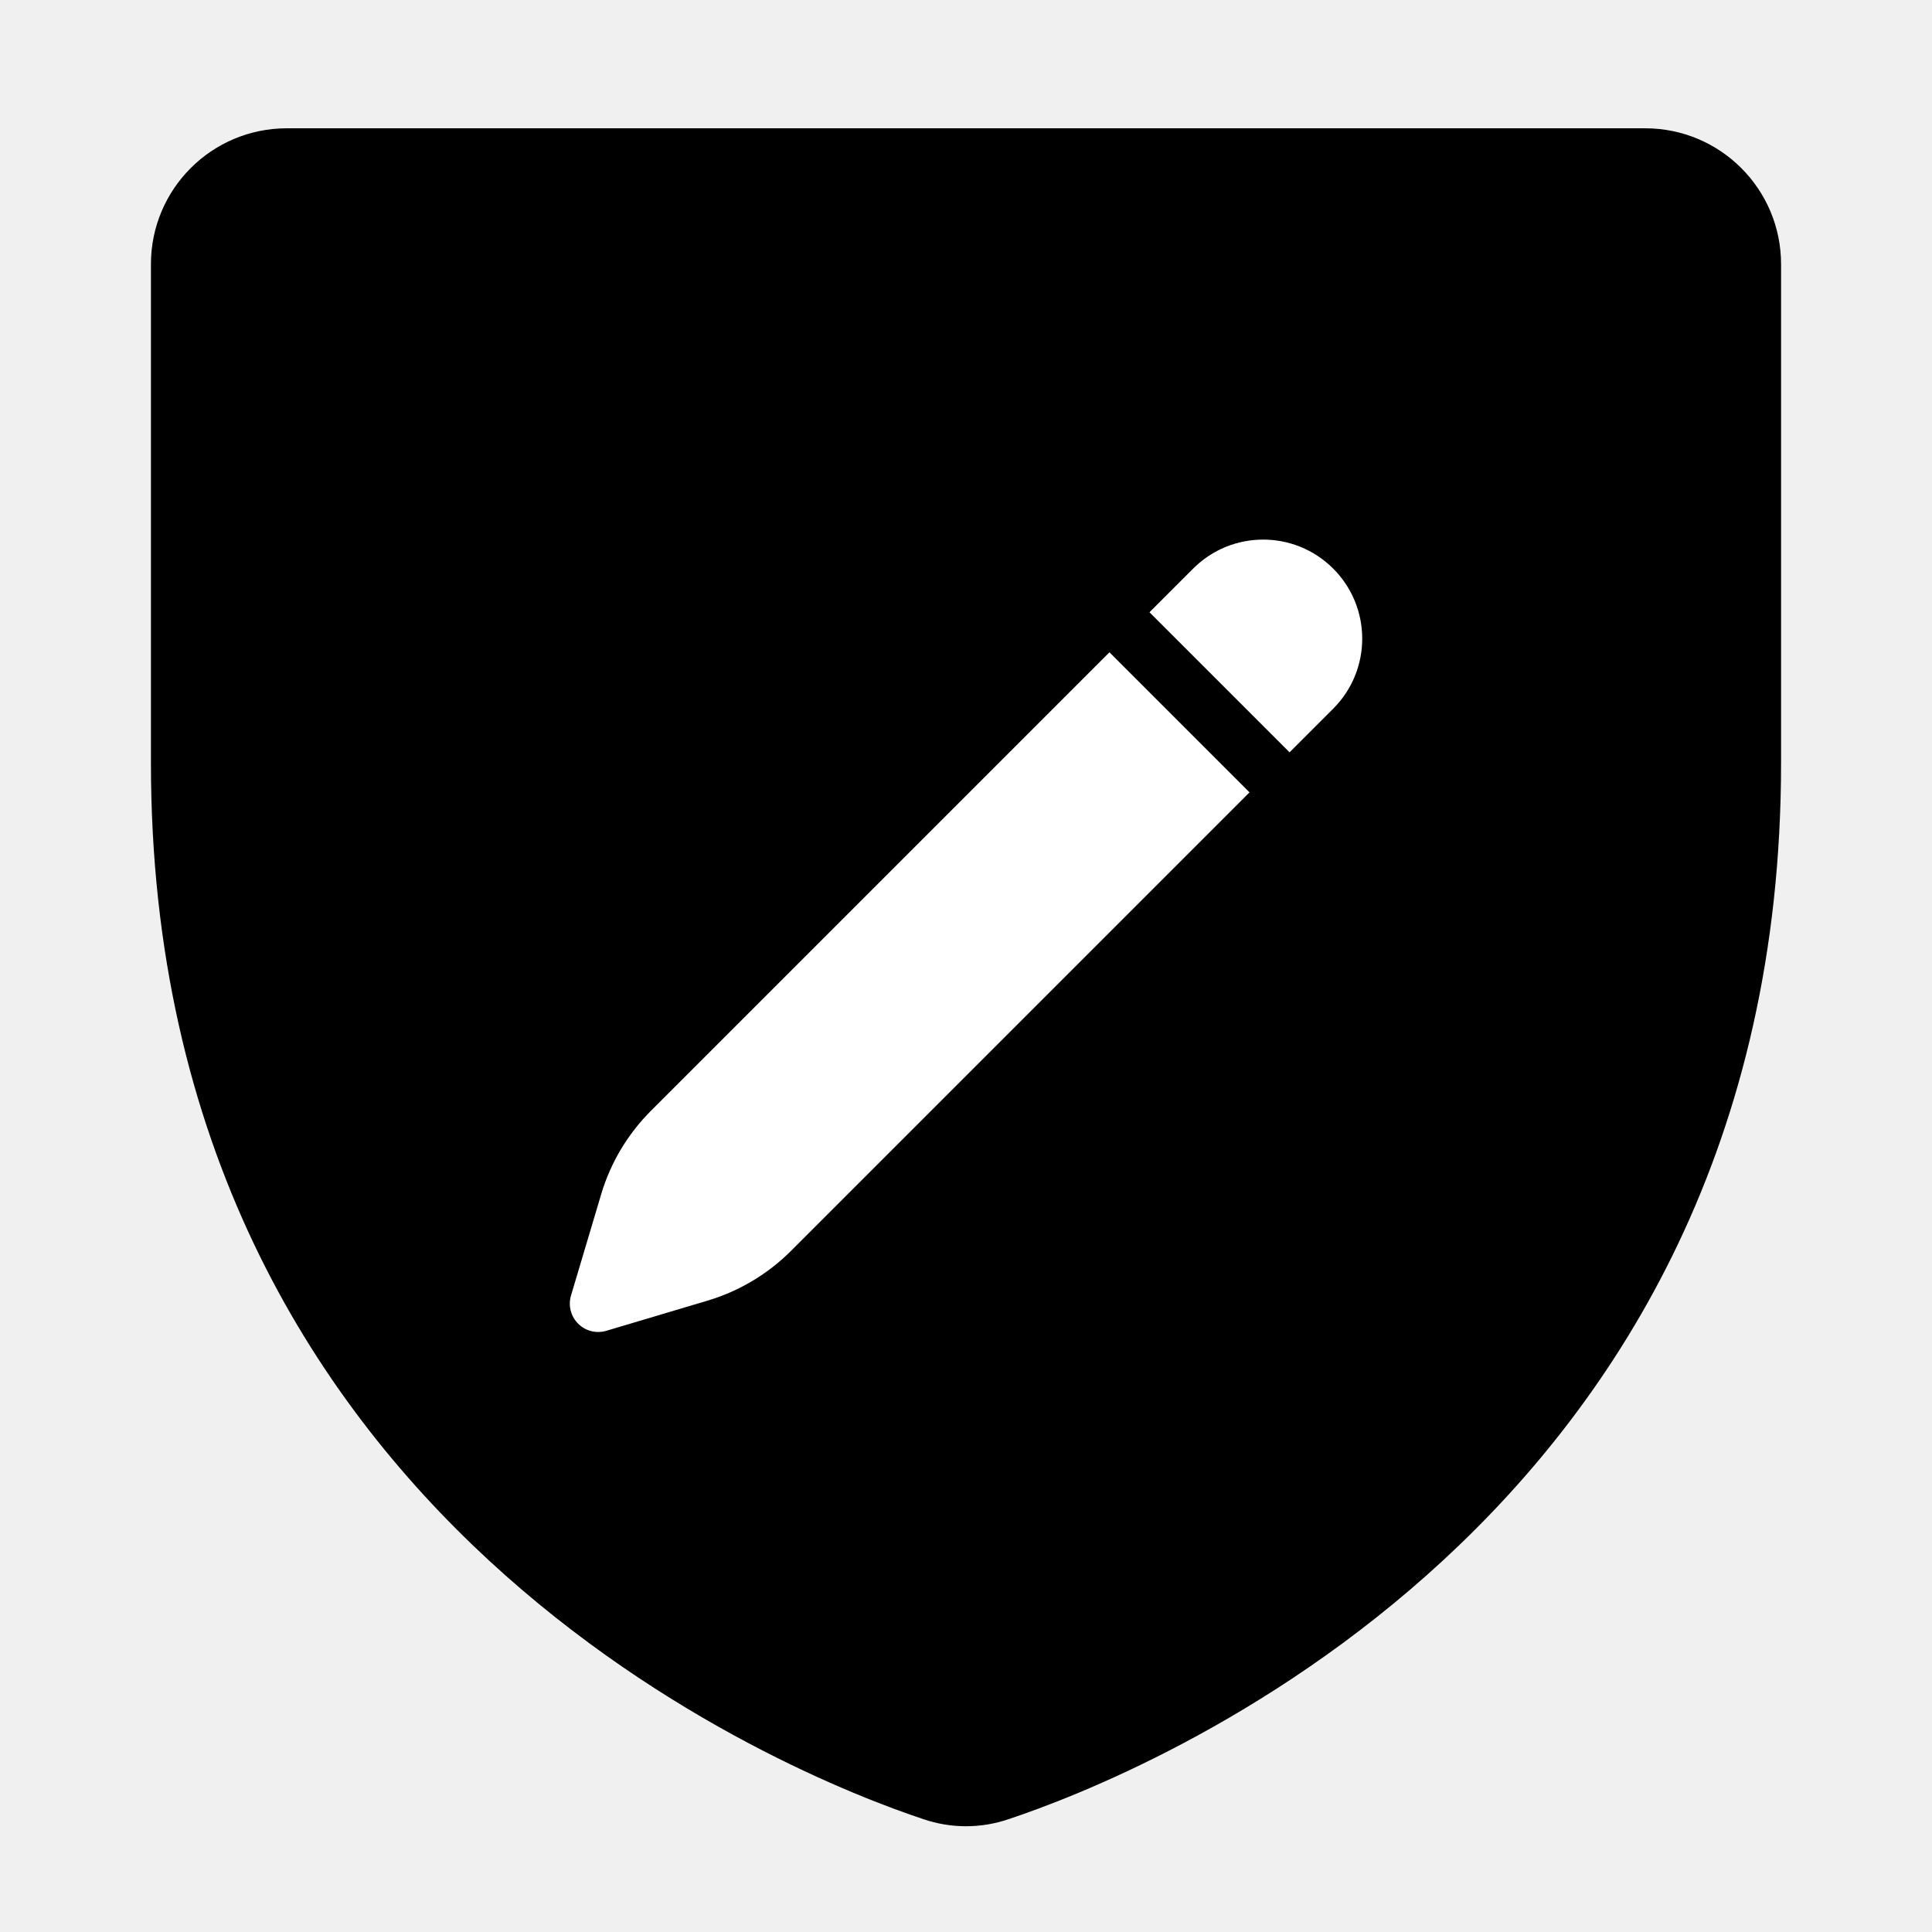
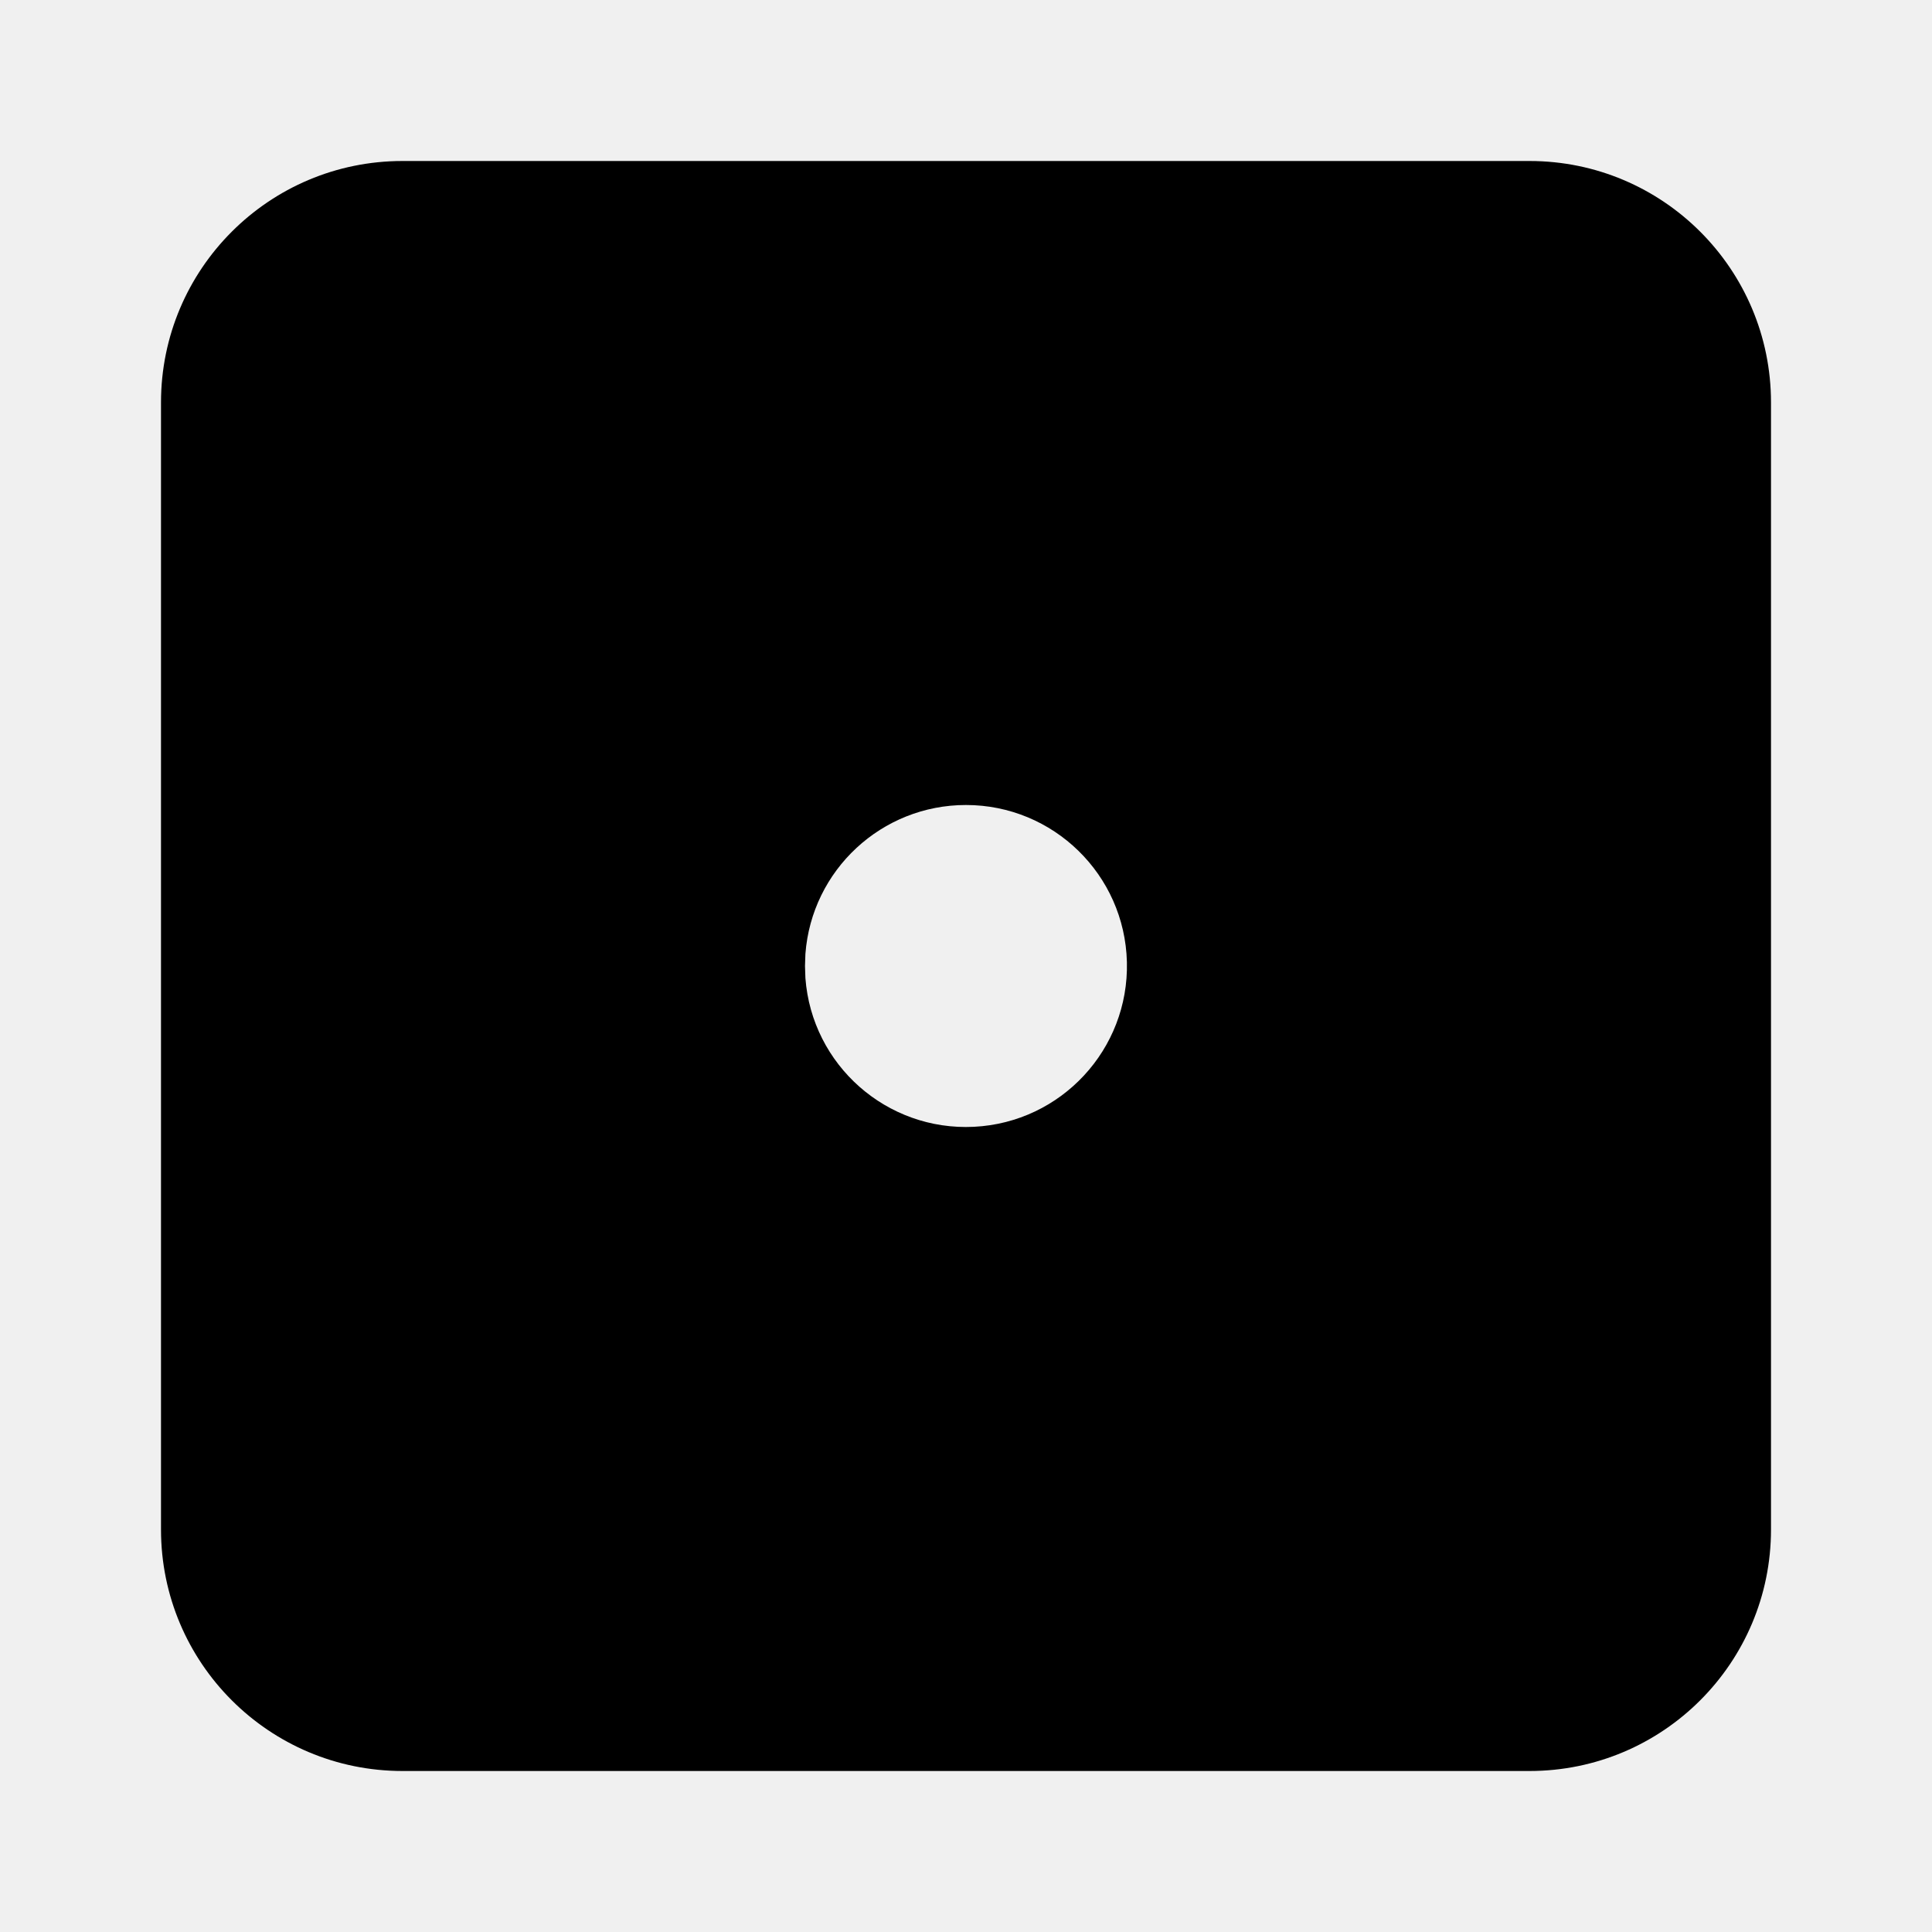
- <svg xmlns="http://www.w3.org/2000/svg" width="32" height="32" fill="none">
-   <style>@media (prefers-color-scheme:dark){.a{fill:#fff}.b{fill:#000}}</style>
-   <g clip-path="url(#clip0_2317_130)">
-     <path fill="#000" d="M29.5 4.375v8.265c0 12.6-10.662 16.782-12.797 17.492-.456.155-.95.155-1.406 0C13.159 29.422 2.5 25.24 2.5 12.639V4.375a2.25 2.25 0 0 1 2.25-2.25h22.5a2.25 2.25 0 0 1 2.25 2.25" class="a" />
-     <path fill="#fff" d="M22.082 9.418a1.64 1.64 0 0 0-2.32 0l-.723.723 2.32 2.32.723-.723a1.64 1.64 0 0 0 0-2.32m-1.386 3.706-2.32-2.32-7.594 7.594c-.386.386-.67.861-.825 1.384l-.5 1.678a.47.47 0 0 0 .583.583l1.678-.5c.523-.156.999-.44 1.384-.825z" class="b" />
-   </g>
-   <defs>
-     <clipPath id="clip0_2317_130">
-       <path fill="#fff" d="M0 0h32v32H0z" class="b" />
-     </clipPath>
-   </defs>
+ <svg xmlns="http://www.w3.org/2000/svg" width="24" height="24" fill="currentColor">
+   <style>@media (prefers-color-scheme:dark){.a{fill:#fff}}</style>
+   <path fill="none" d="M0 0h24v24H0z" />
+   <path fill="#000" d="M19 2a3 3 0 0 1 3 3v14a3 3 0 0 1-3 3H5a3 3 0 0 1-3-3V5a3 3 0 0 1 3-3zm-7 8a2 2 0 0 0-1.995 1.85L10 12l.005.15A2 2 0 1 0 12 10" class="a" />
</svg>
